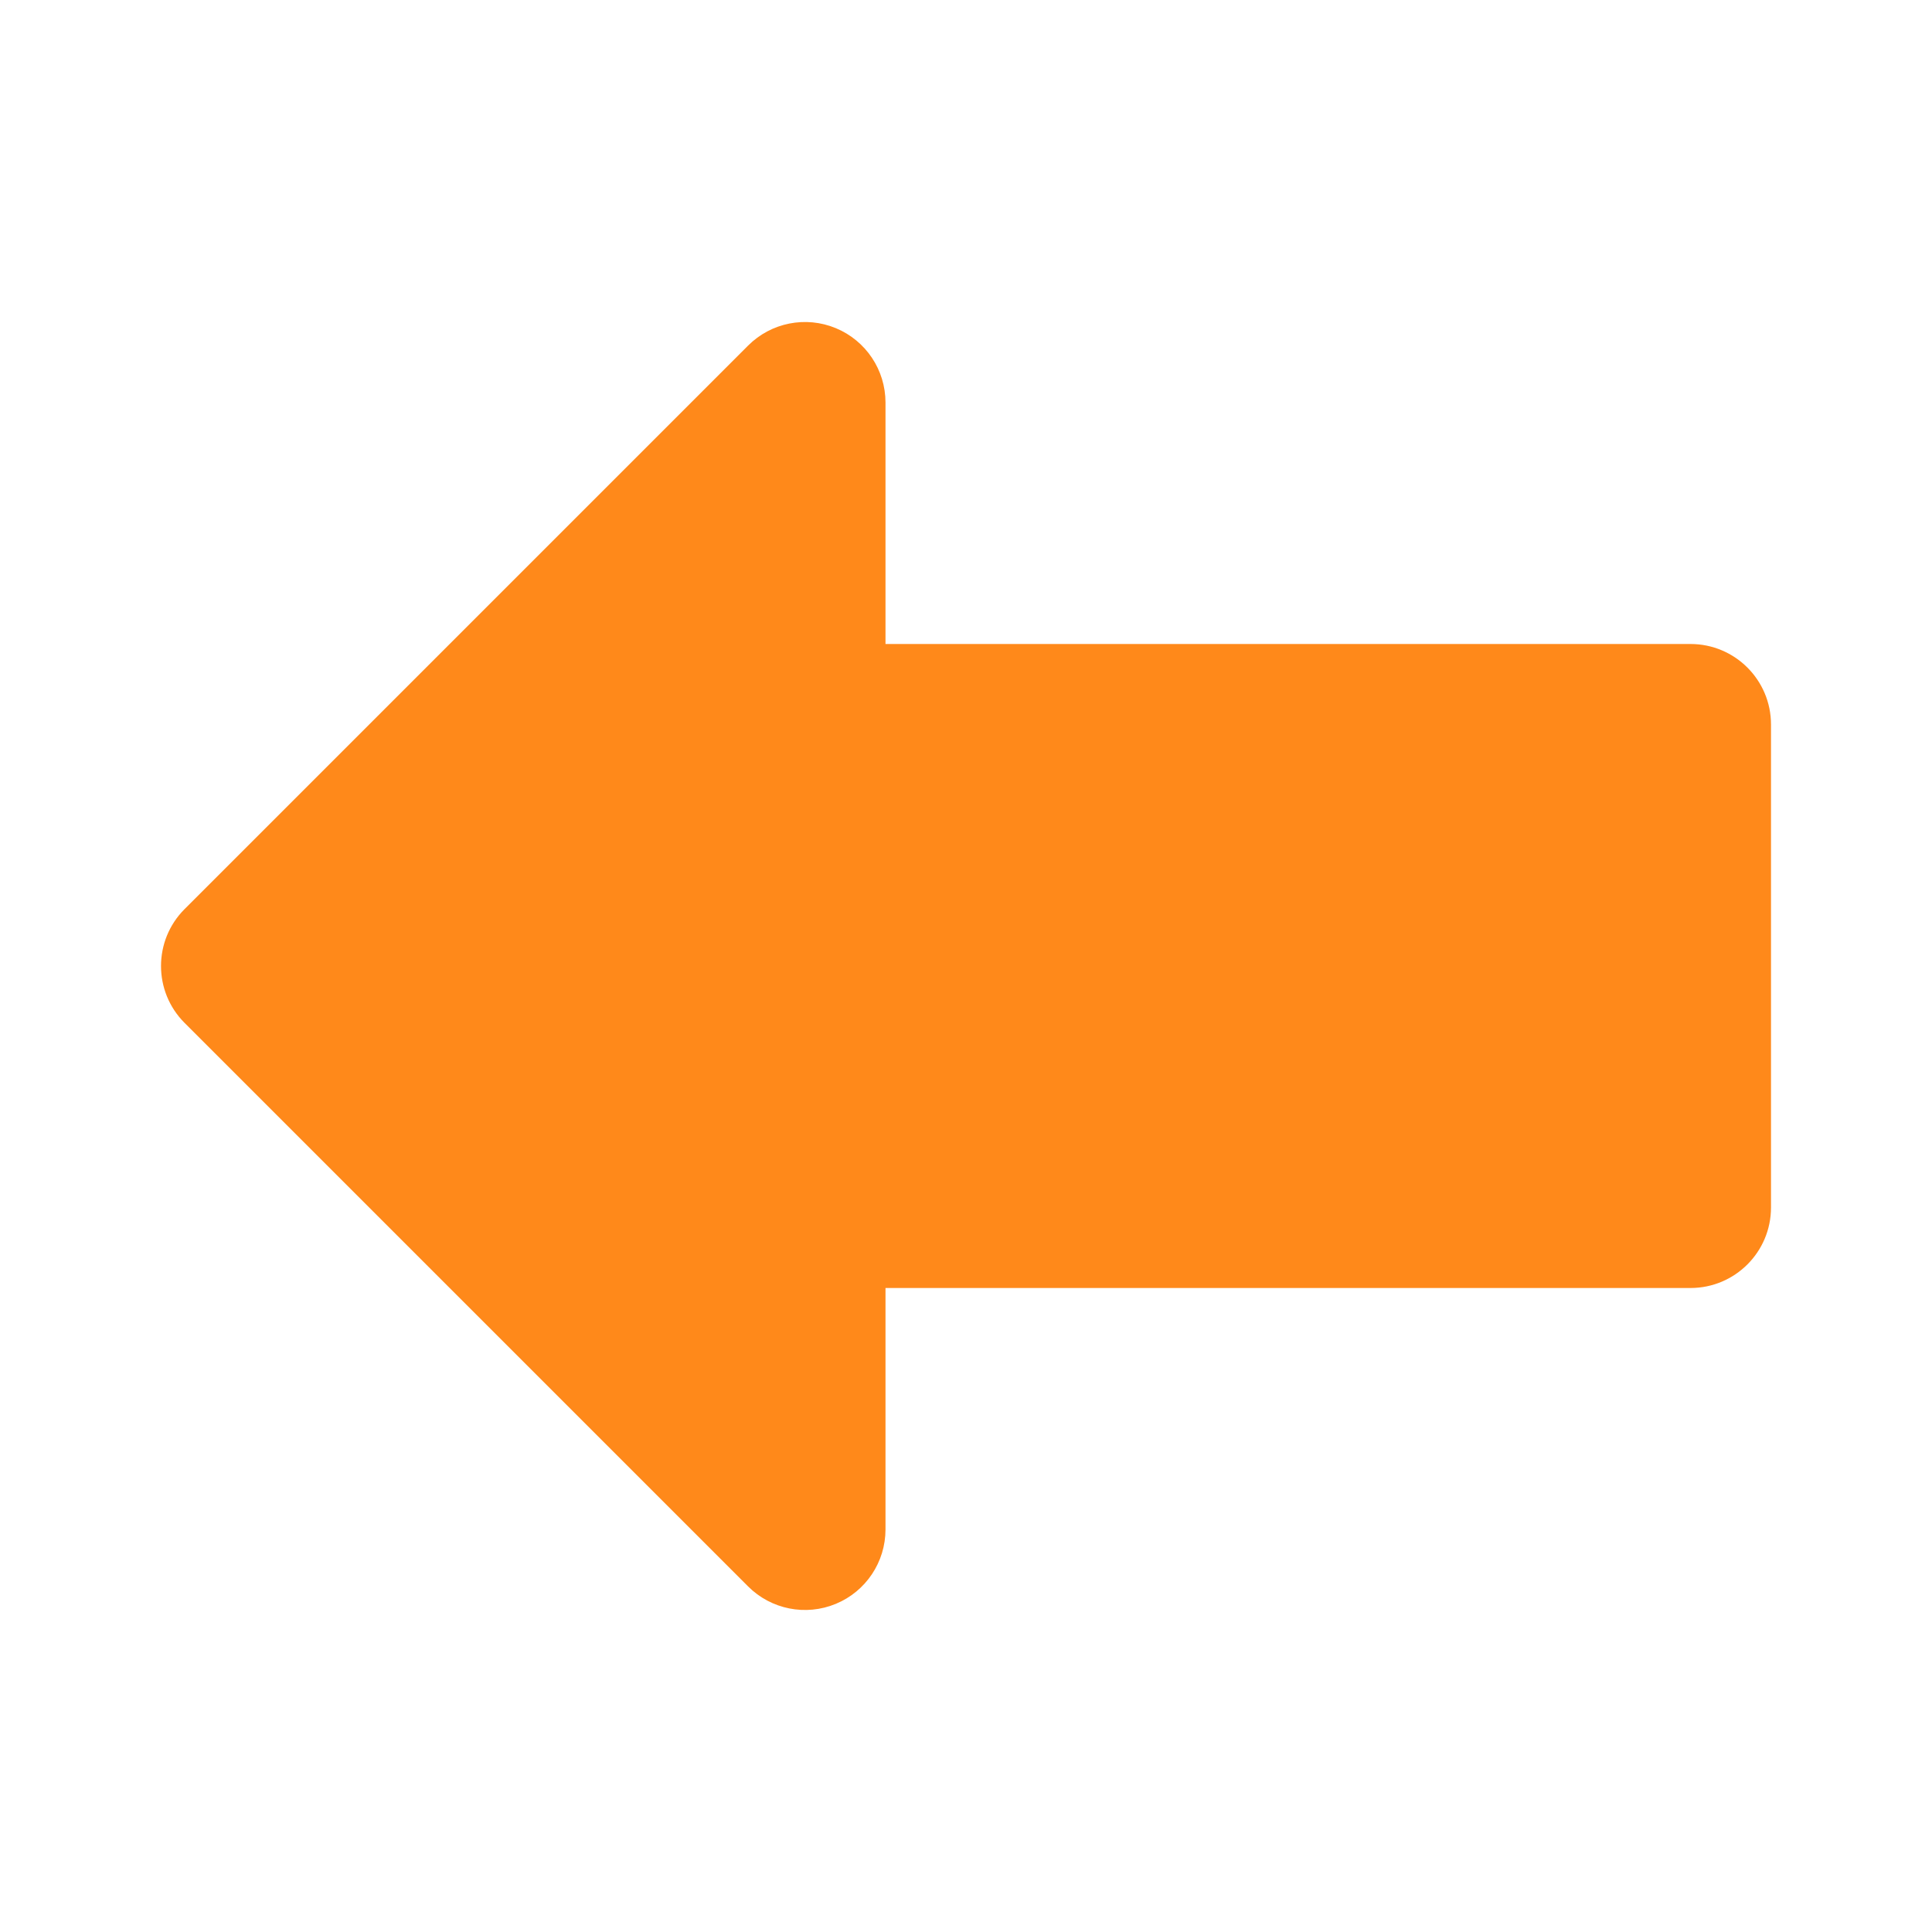
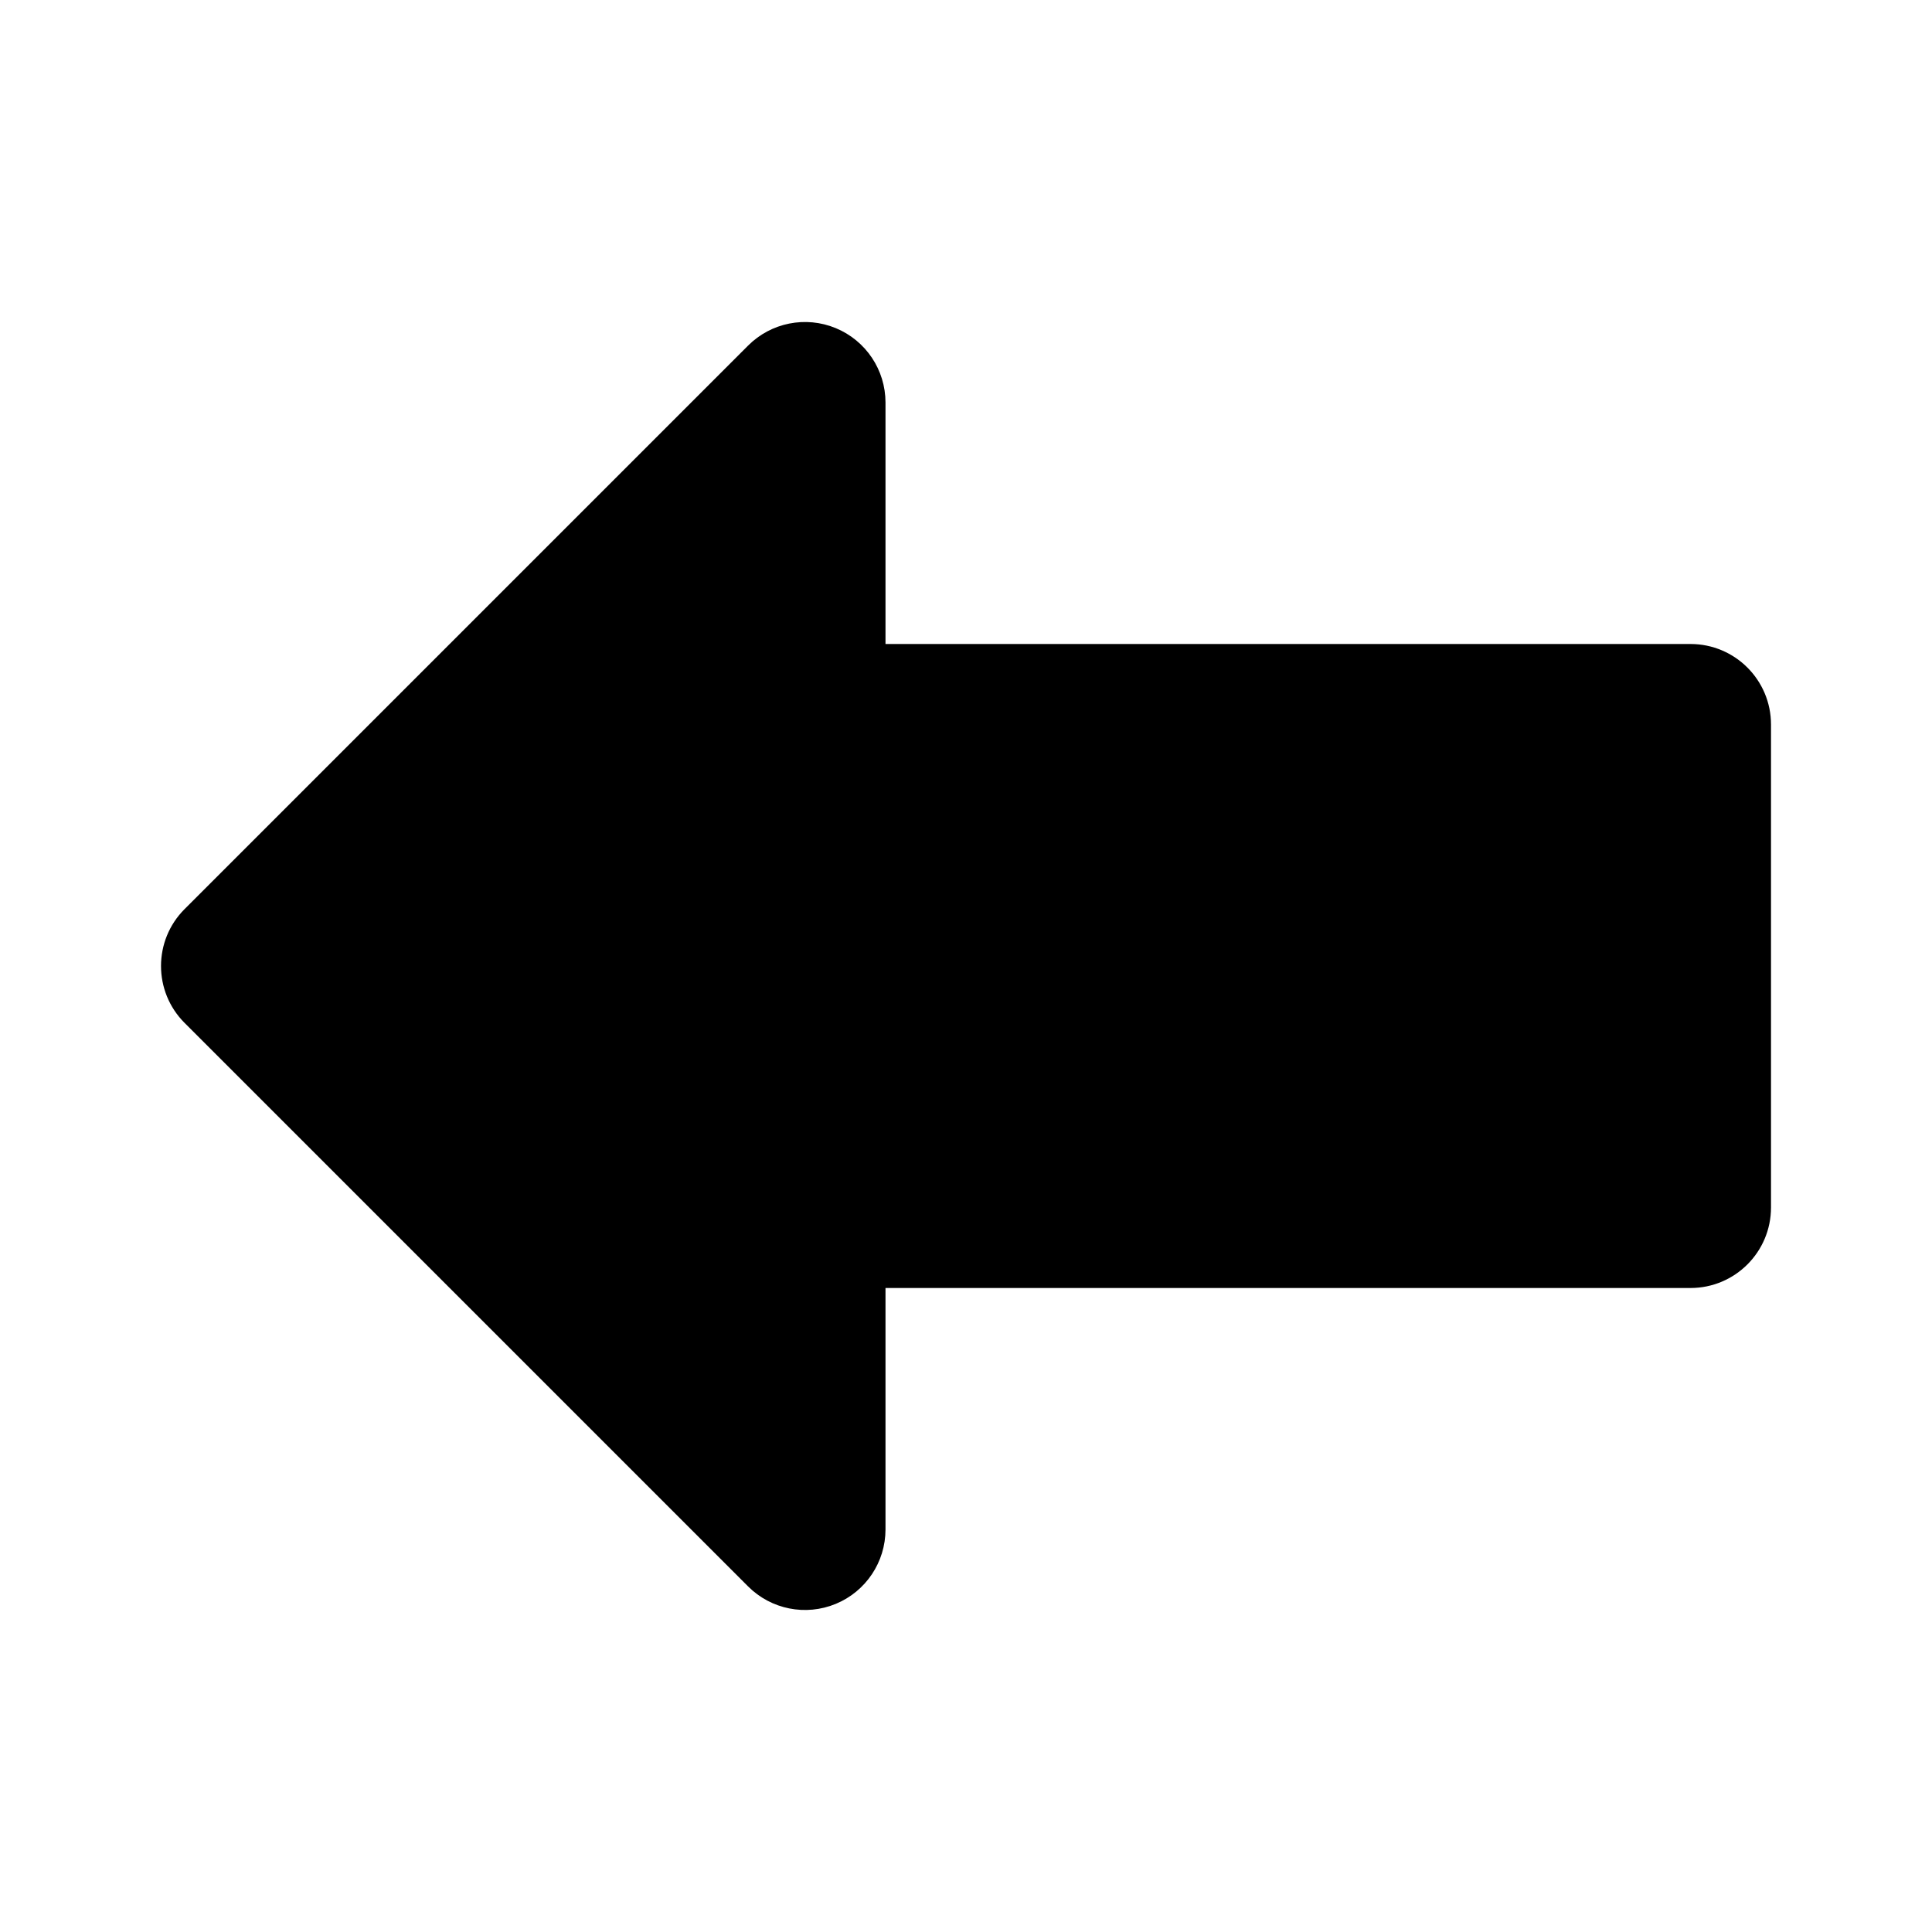
<svg xmlns="http://www.w3.org/2000/svg" viewBox="0 0 24 24">
  <g id="Left-3" data-name="Left">
-     <path d="M21,8H11V5a1,1,0,0,0-1.707-.707l-7,7a1,1,0,0,0,0,1.414l7,7A1,1,0,0,0,11,19V16H21a1,1,0,0,0,1-1V9A1,1,0,0,0,21,8Z" style="fill:#ff891a" />
+     <path d="M21,8H11V5a1,1,0,0,0-1.707-.707l-7,7a1,1,0,0,0,0,1.414l7,7A1,1,0,0,0,11,19V16H21a1,1,0,0,0,1-1V9A1,1,0,0,0,21,8Z" />
  </g>
</svg>
